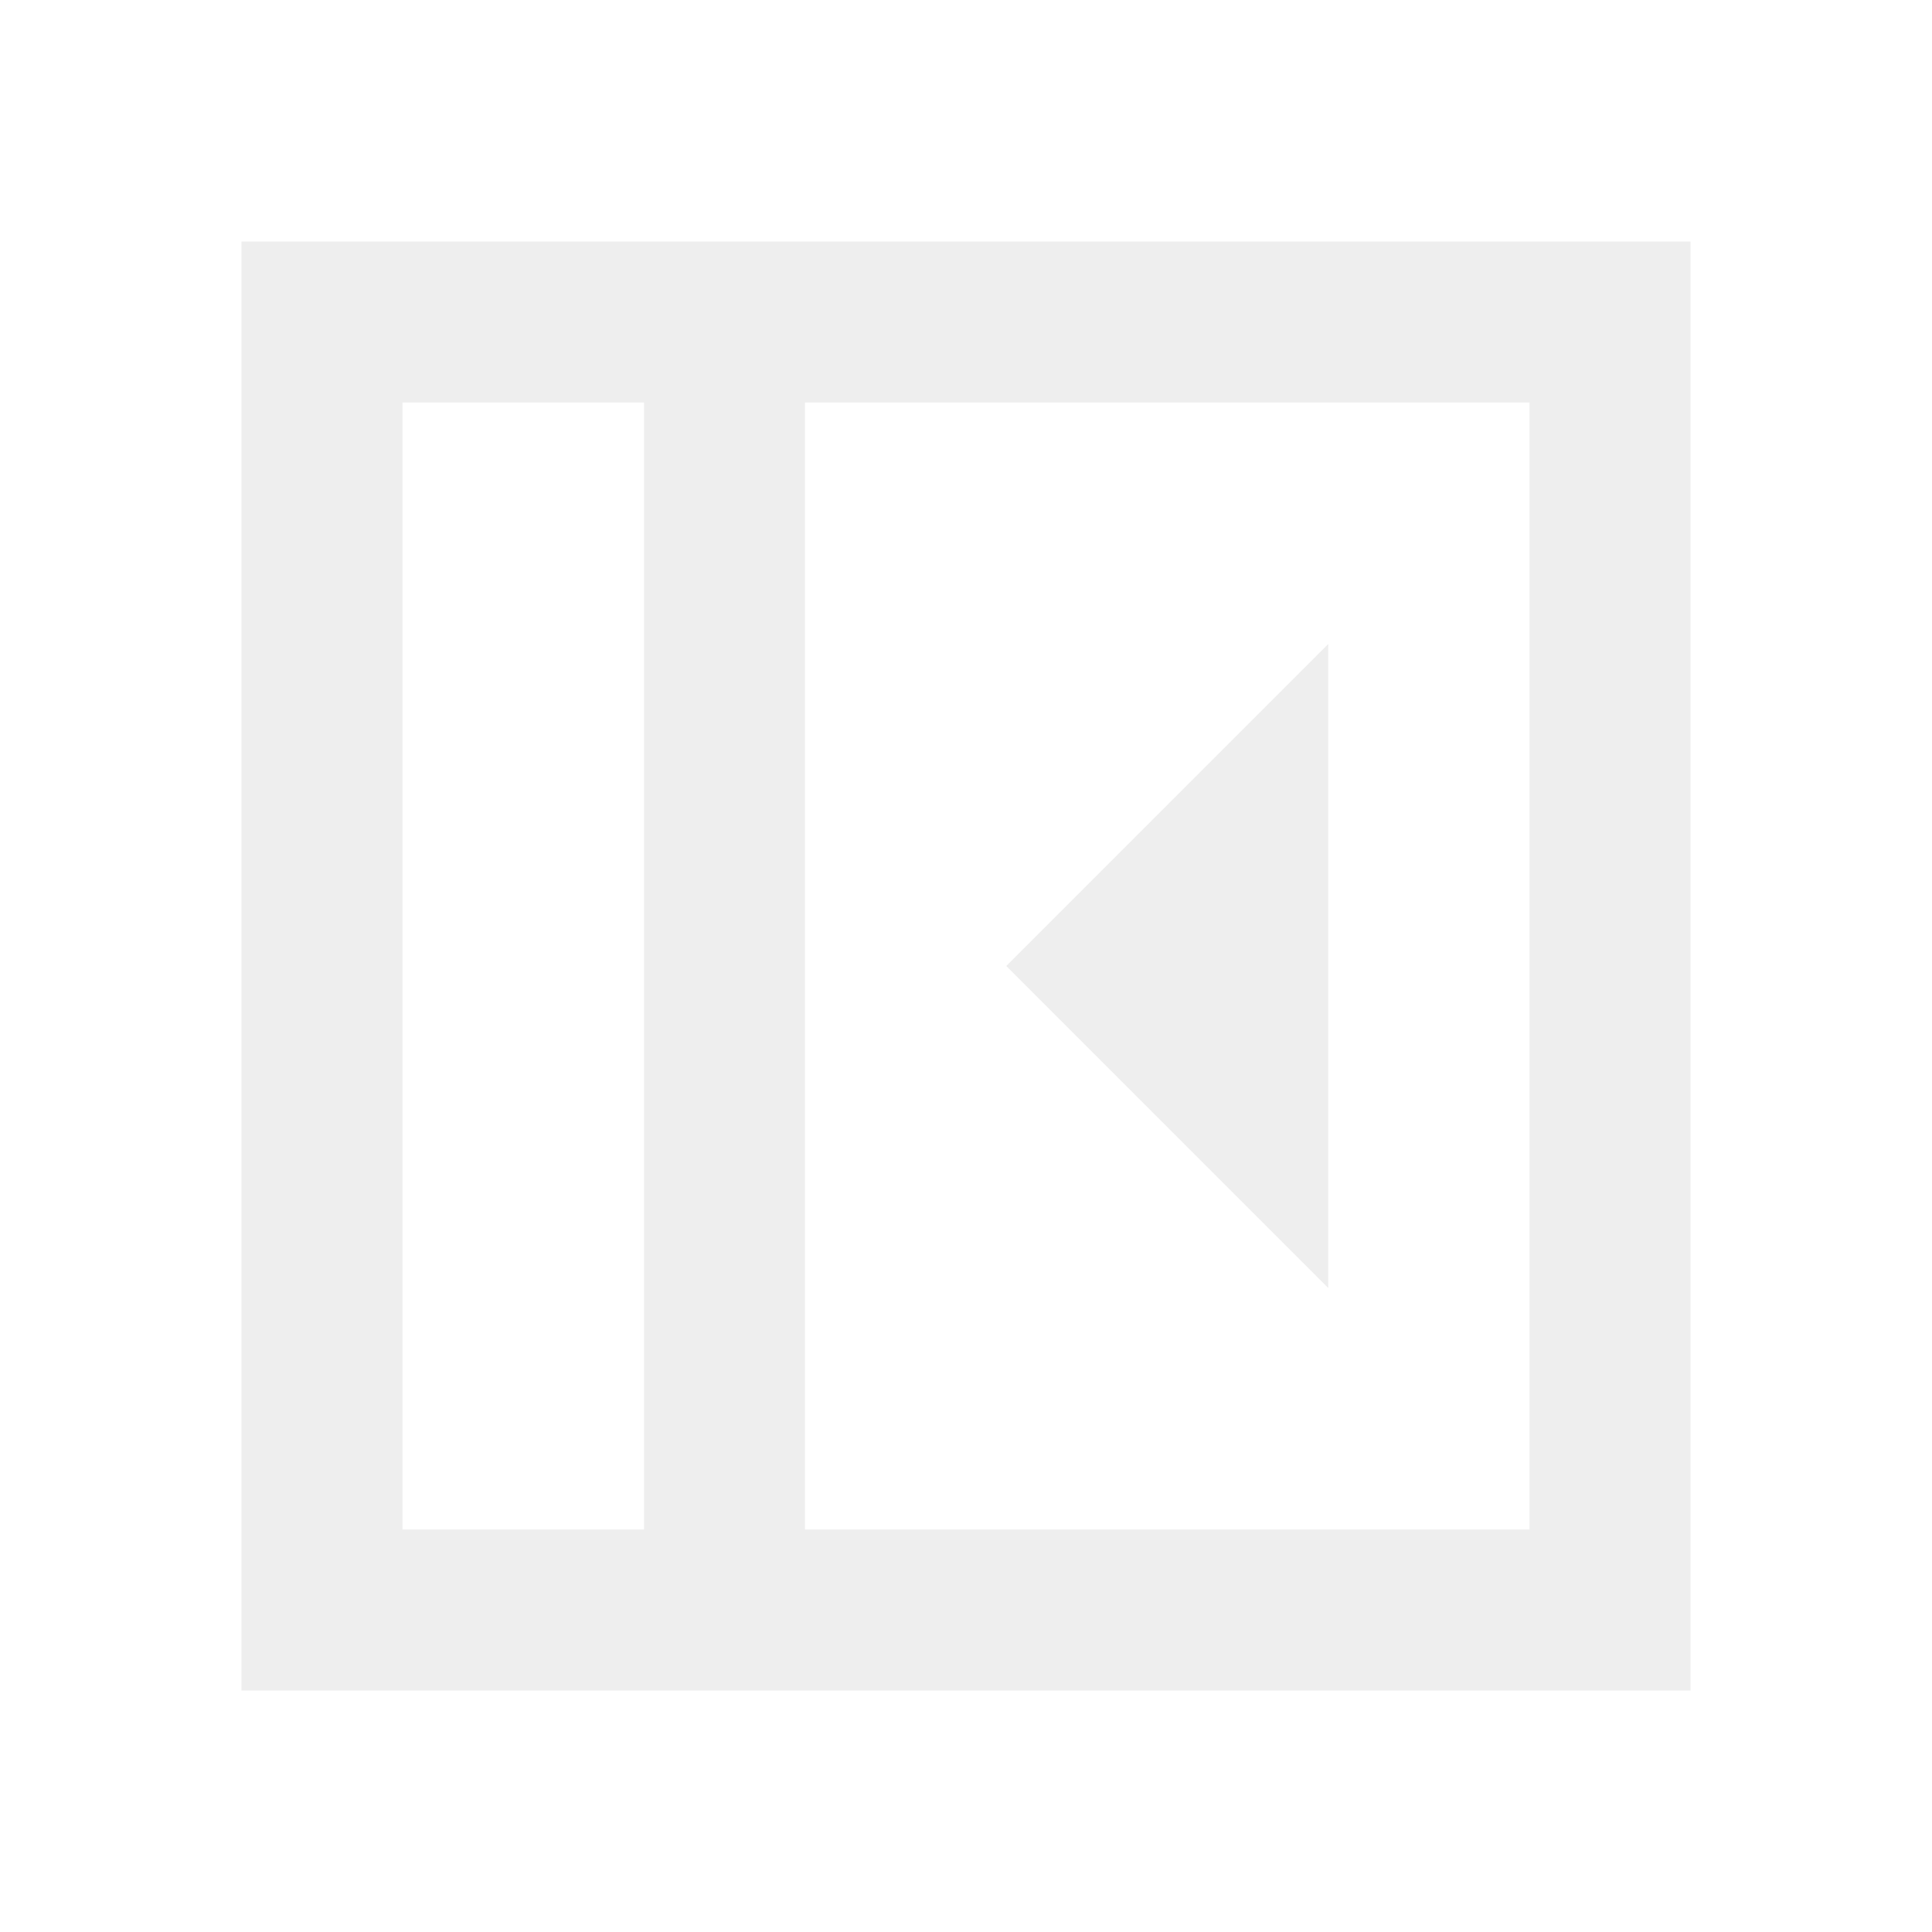
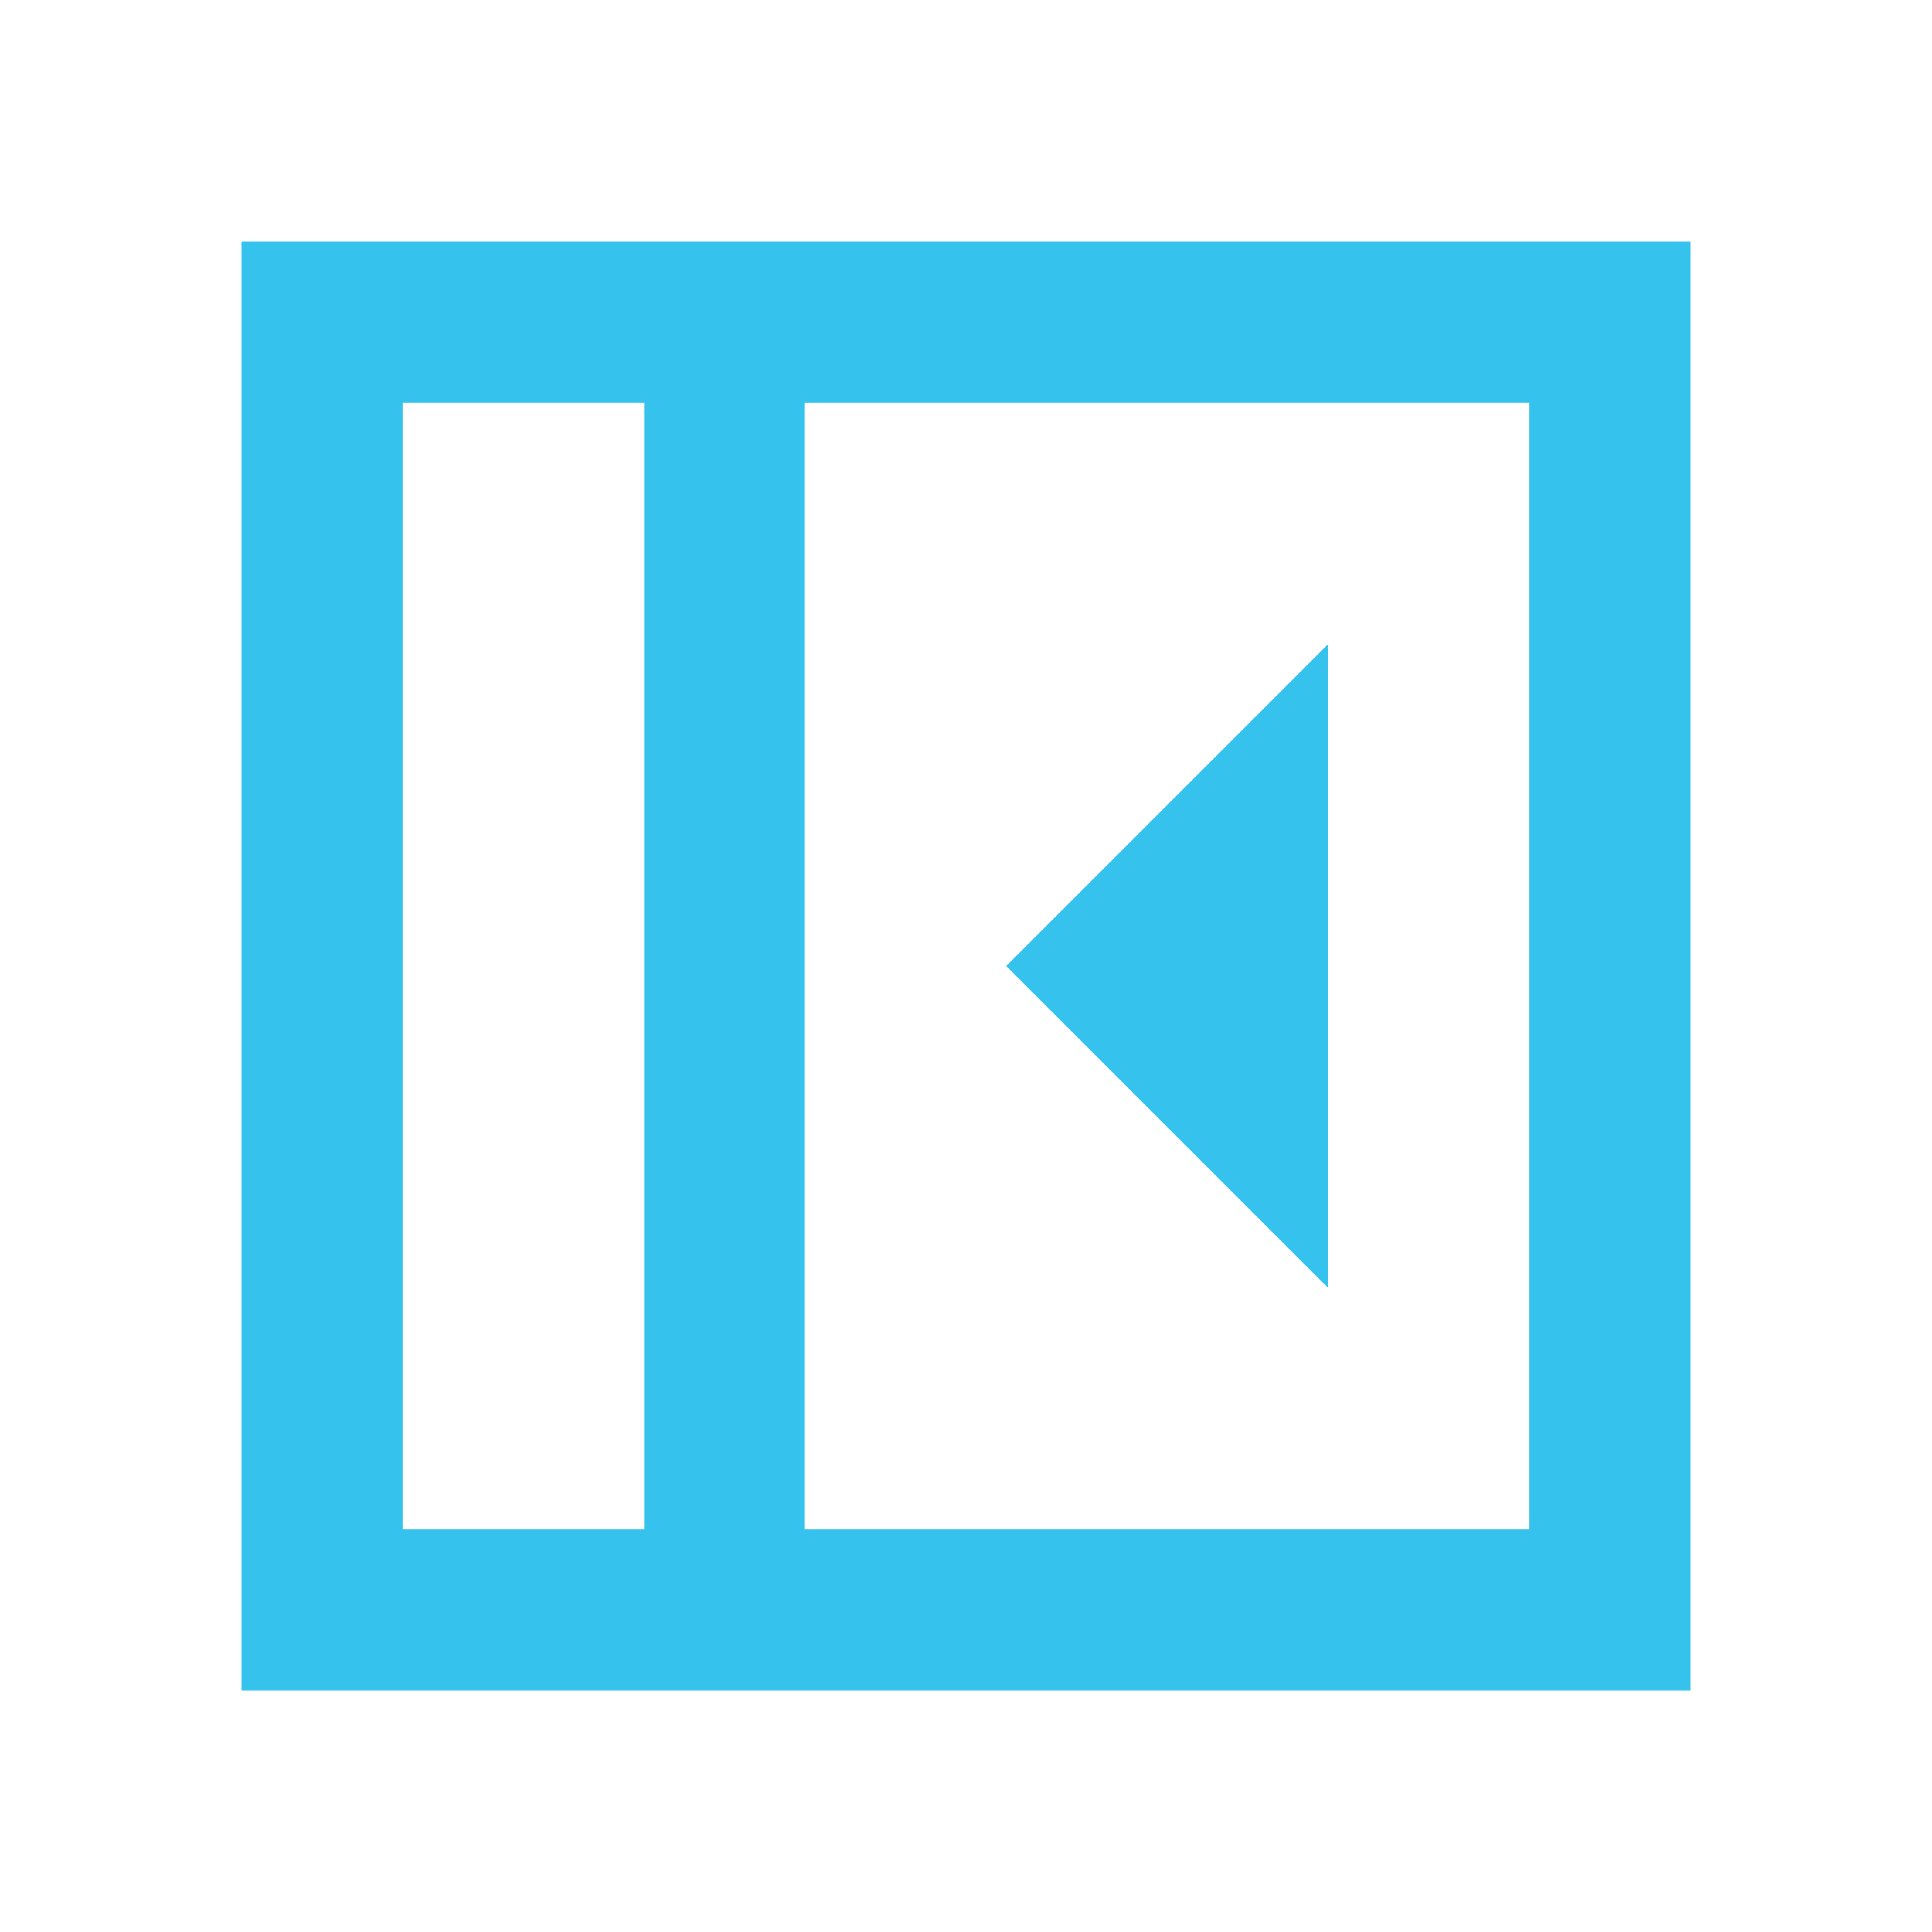
- <svg xmlns="http://www.w3.org/2000/svg" height="24px" viewBox="0 -960 960 960" width="24px" fill="#EEE">
+ <svg xmlns="http://www.w3.org/2000/svg" height="24px" viewBox="0 -960 960 960" width="24px" fill="#35c3ed">
  <path d="M660-320v-320L500-480l160 160ZM200-200h120v-560H200v560Zm200 0h360v-560H400v560Zm-80 0H200h120Zm-200 80v-720h720v720H120Z" />
</svg>
